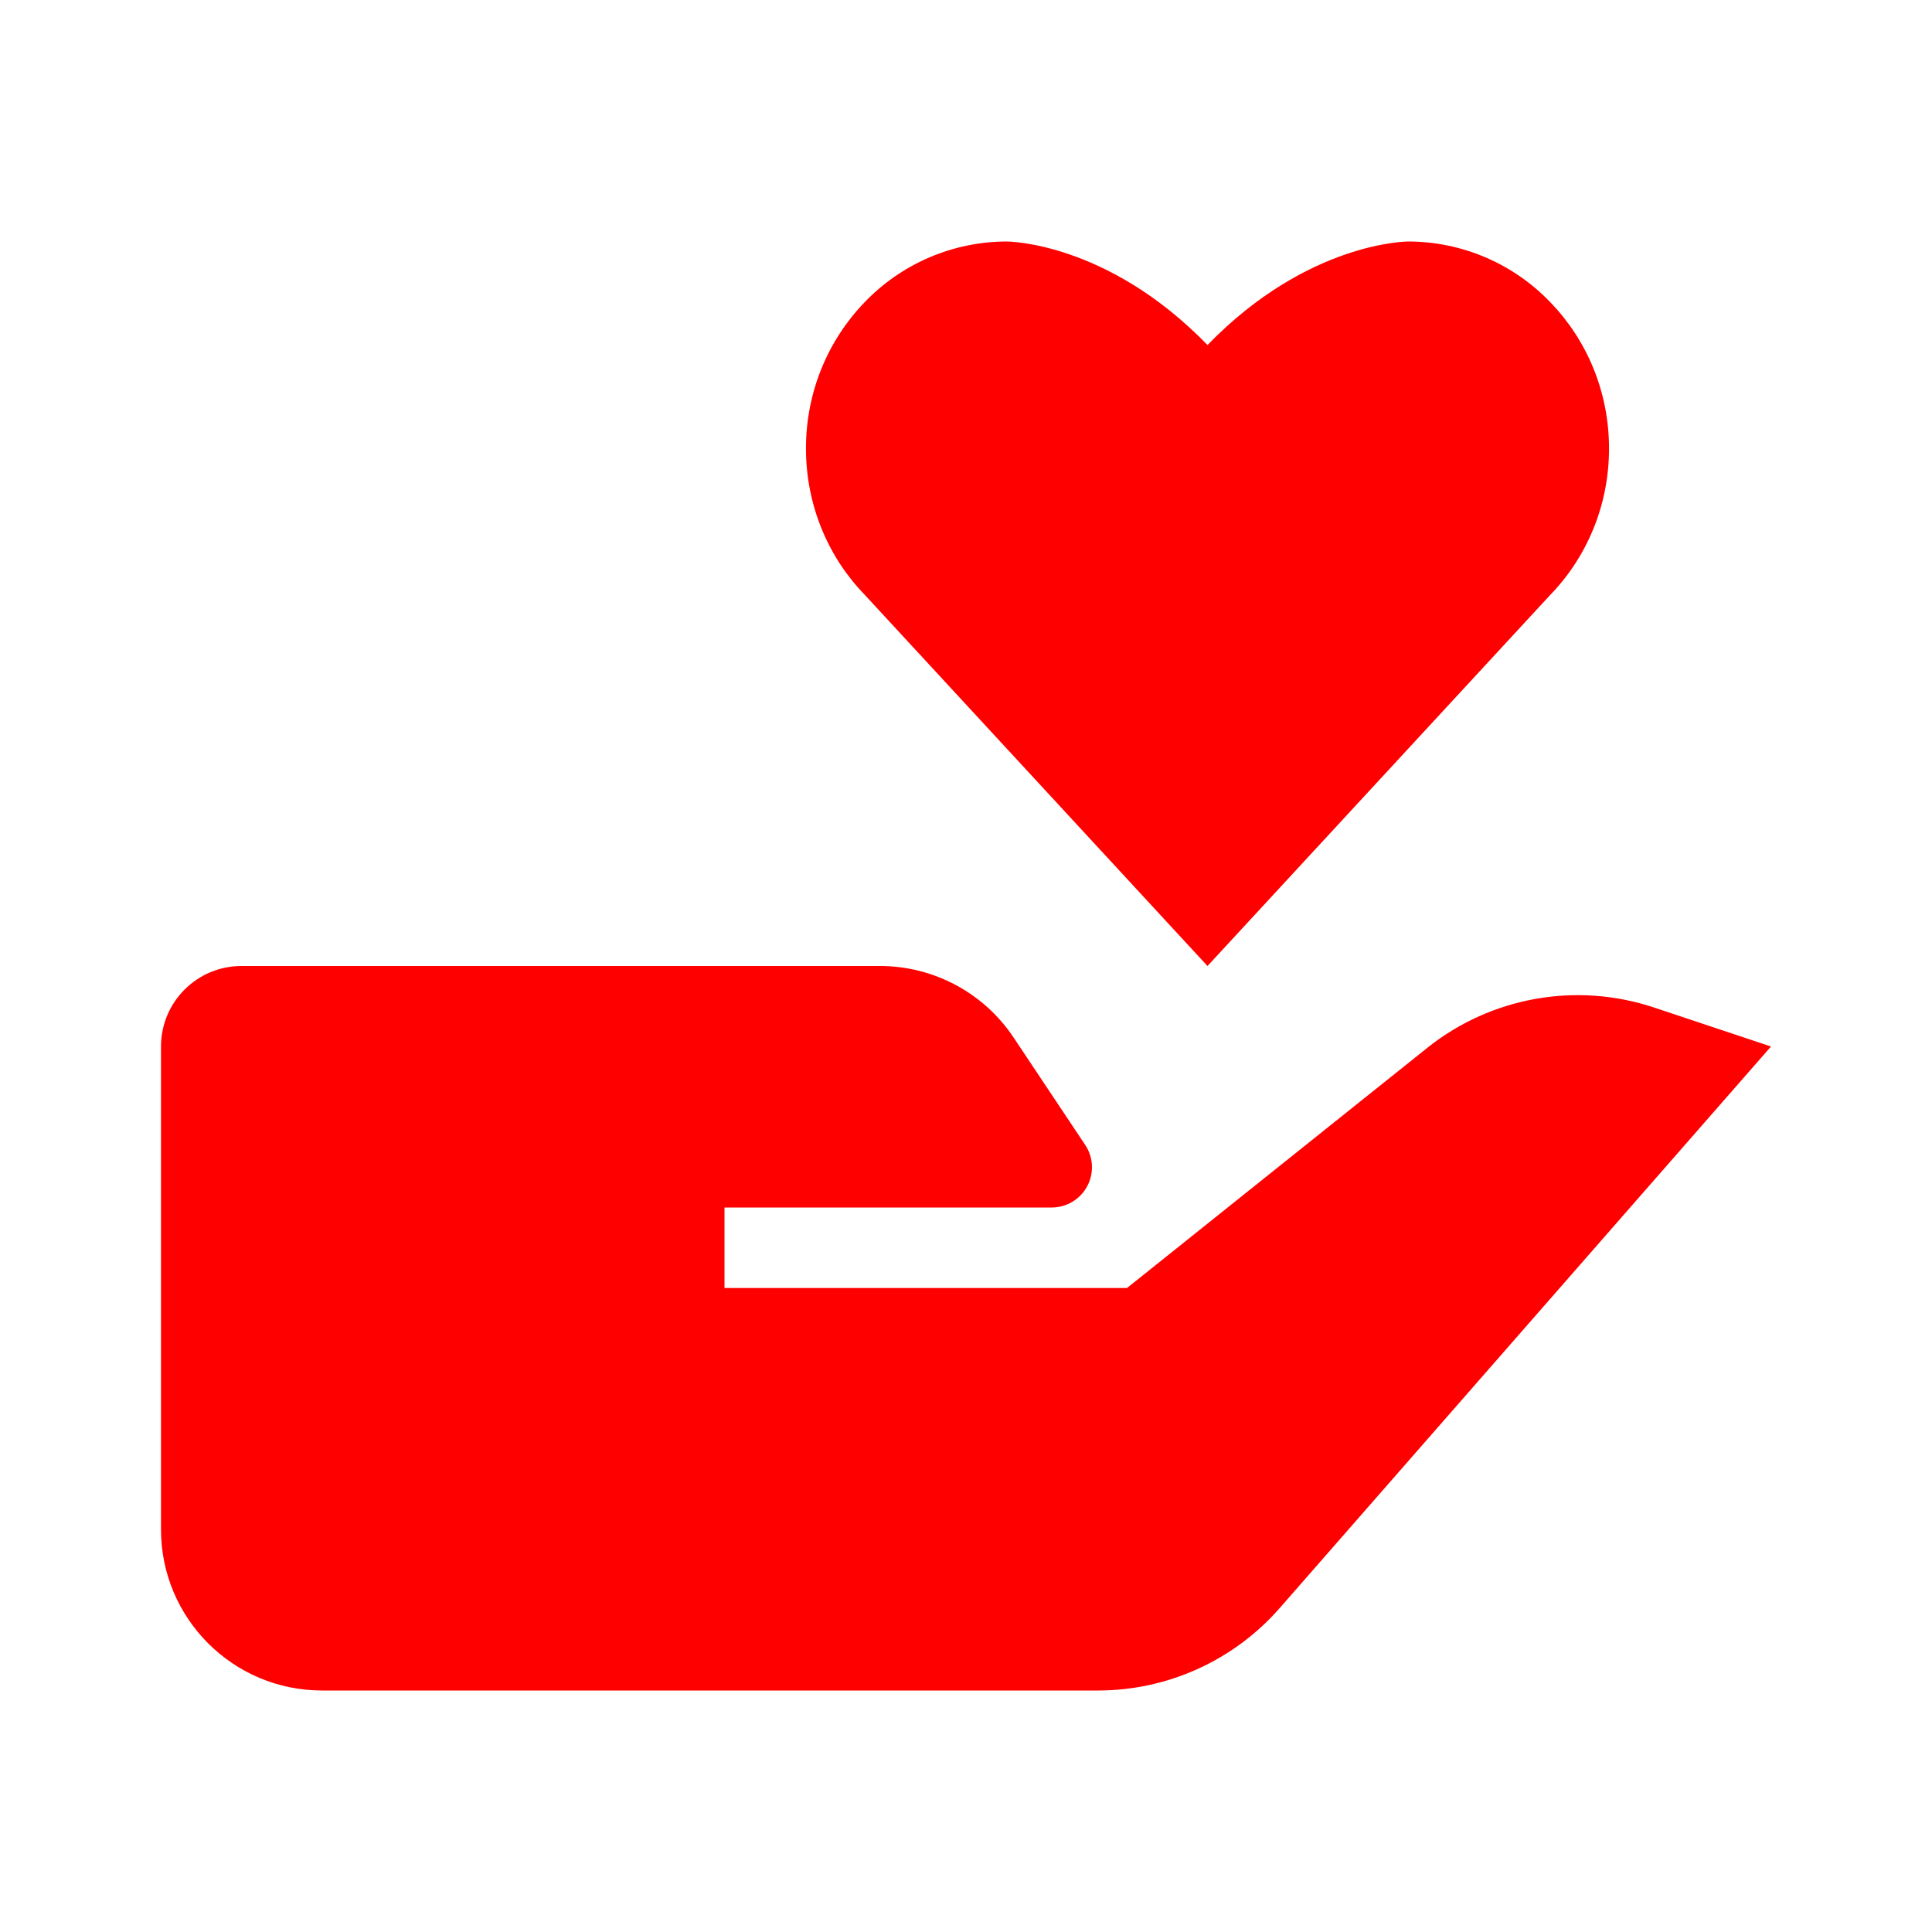
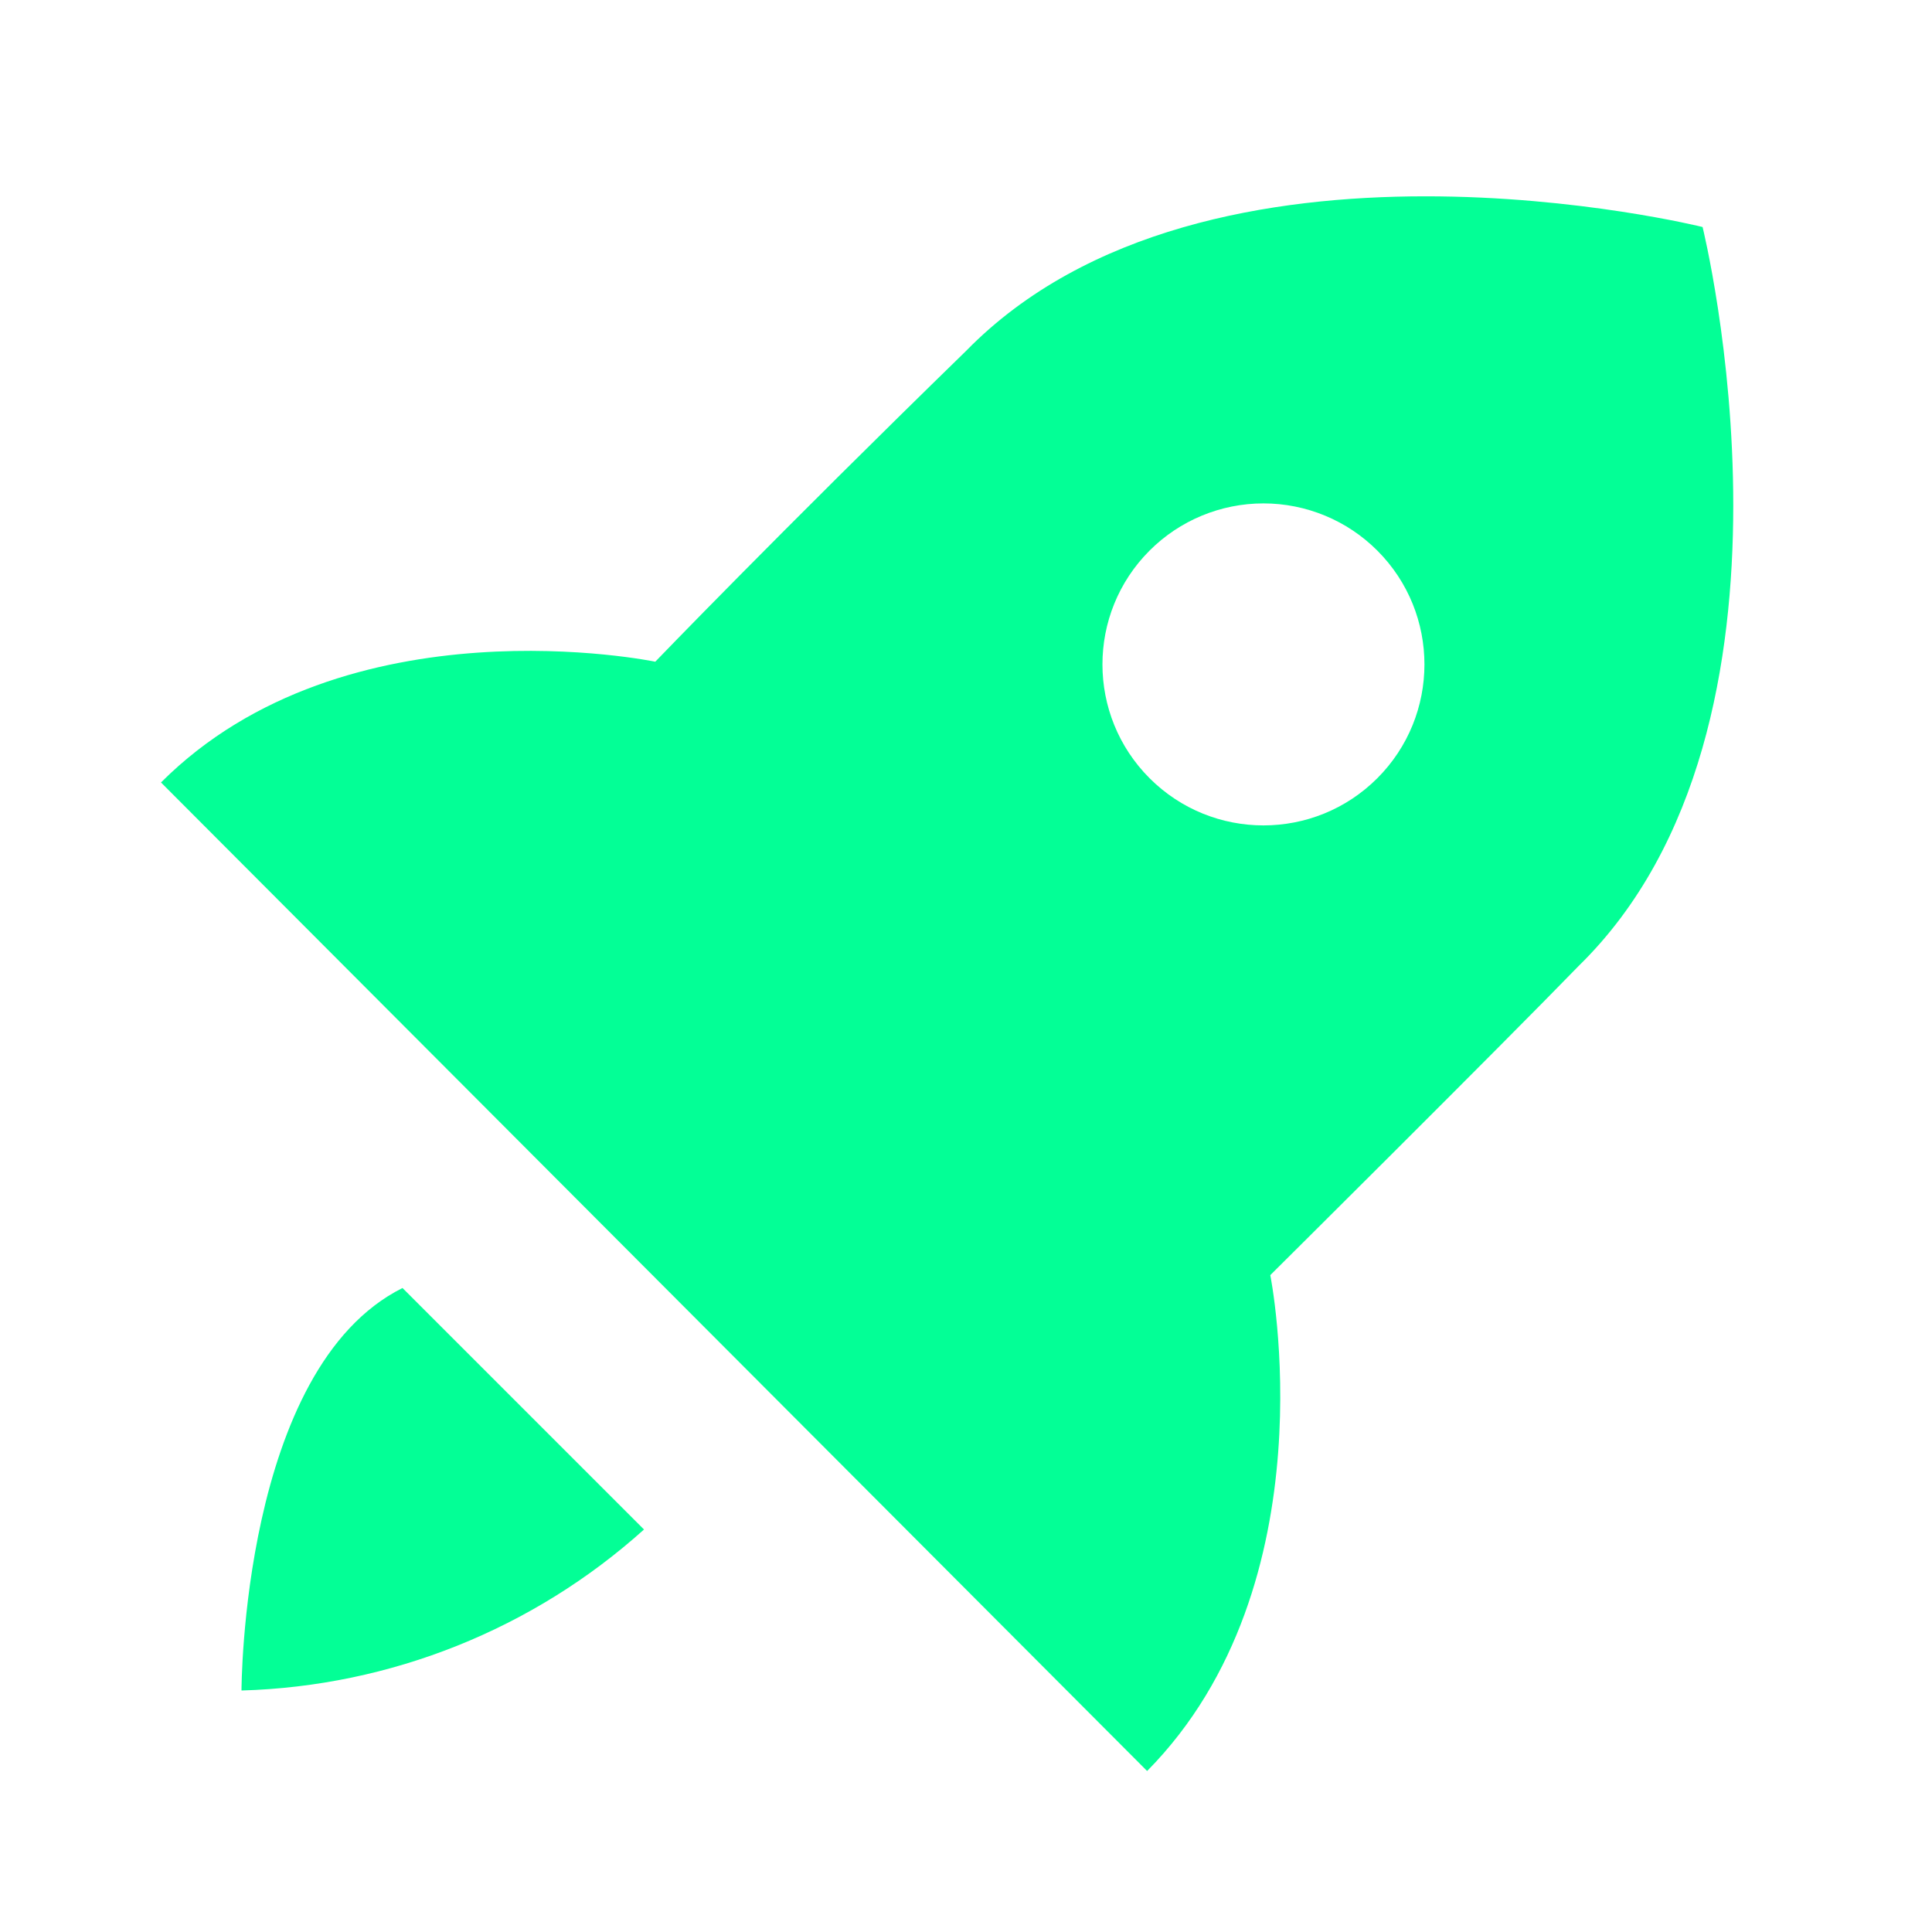
- <svg xmlns="http://www.w3.org/2000/svg" width="24" height="24" viewBox="0 0 24 24" style="fill: #FF0000; rgba(0, 0, 0, 1);transform: ;msFilter:;">
-   <path d="M17.726 13.02 14 16H9v-1h4.065a.5.5 0 0 0 .416-.777l-.888-1.332A1.995 1.995 0 0 0 10.93 12H3a1 1 0 0 0-1 1v6a2 2 0 0 0 2 2h9.639a3 3 0 0 0 2.258-1.024L22 13l-1.452-.484a2.998 2.998 0 0 0-2.822.504zm1.532-5.63c.451-.465.73-1.108.73-1.818s-.279-1.353-.73-1.818A2.447 2.447 0 0 0 17.494 3S16.25 2.997 15 4.286C13.75 2.997 12.506 3 12.506 3a2.45 2.45 0 0 0-1.764.753c-.451.466-.73 1.108-.73 1.818s.279 1.354.73 1.818L15 12l4.258-4.61z" />
+ <svg xmlns="http://www.w3.org/2000/svg" width="24" height="24" viewBox="0 0 24 24" style="fill: rgba(3, 255, 150, 1);transform: ;msFilter:;">
+   <path d="M15.78 15.84S18.64 13 19.61 12c3.07-3 1.54-9.18 1.54-9.18S15 1.29 12 4.36C9.66 6.64 8.14 8.22 8.14 8.22S4.3 7.42 2 9.72L14.25 22c2.3-2.33 1.53-6.16 1.53-6.16zm-1.5-9a2 2 0 0 1 2.83 0 2 2 0 1 1-2.83 0zM3 21a7.81 7.81 0 0 0 5-2l-3-3c-2 1-2 5-2 5z" />
</svg>
